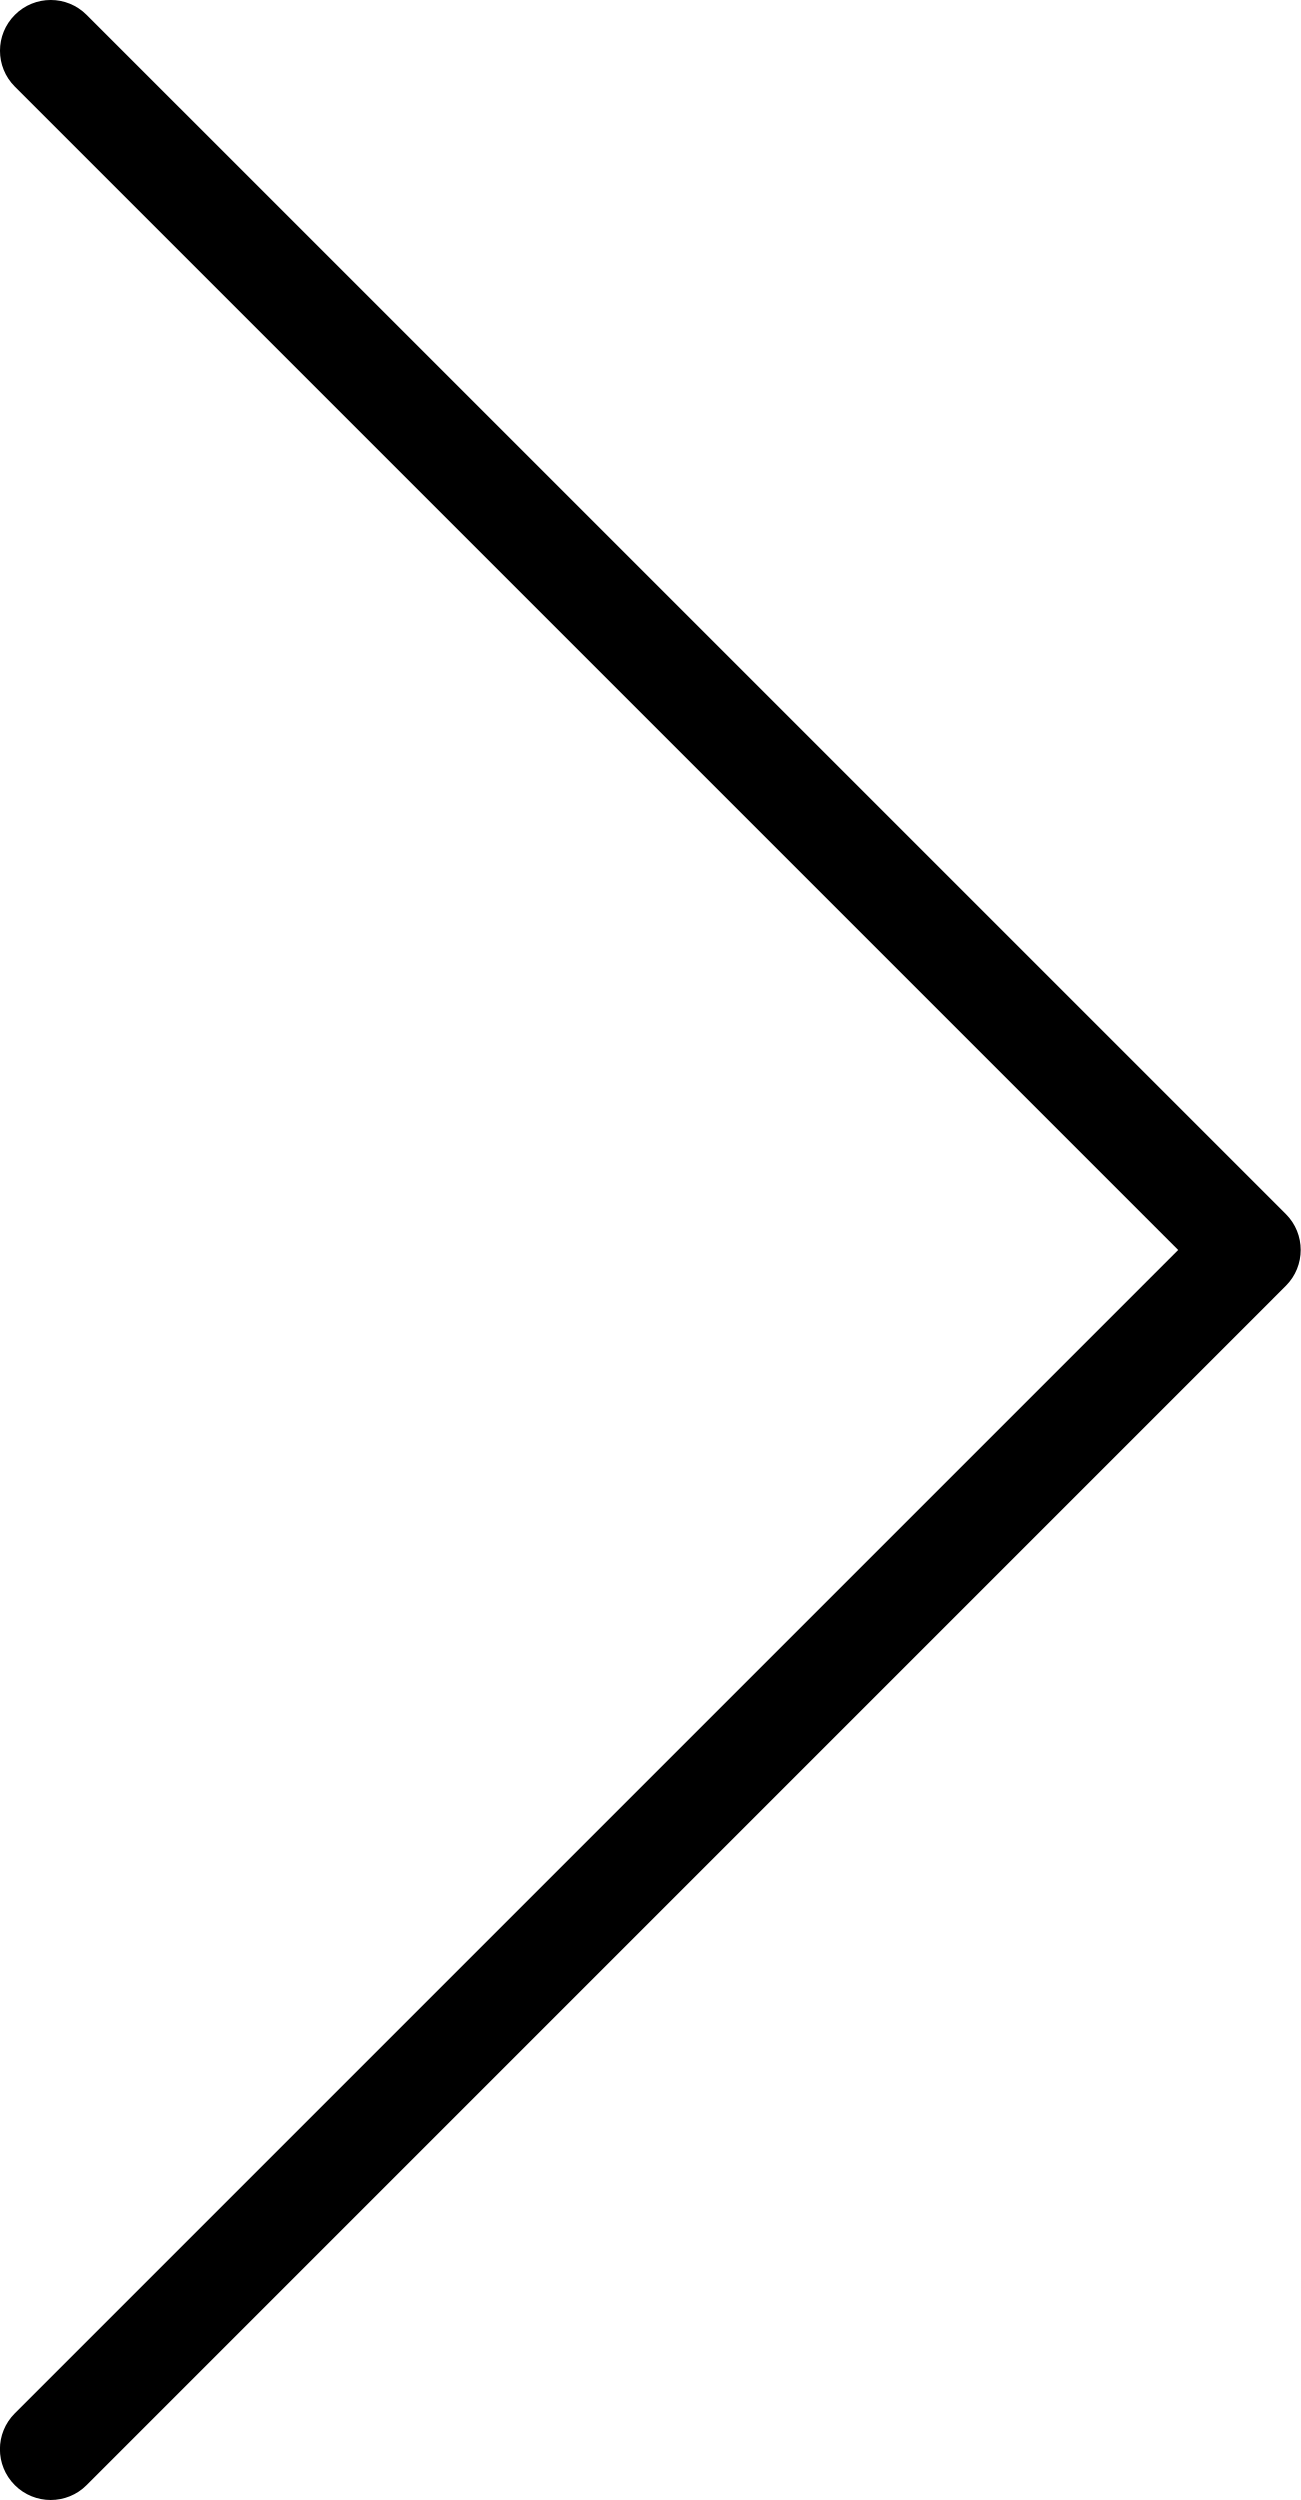
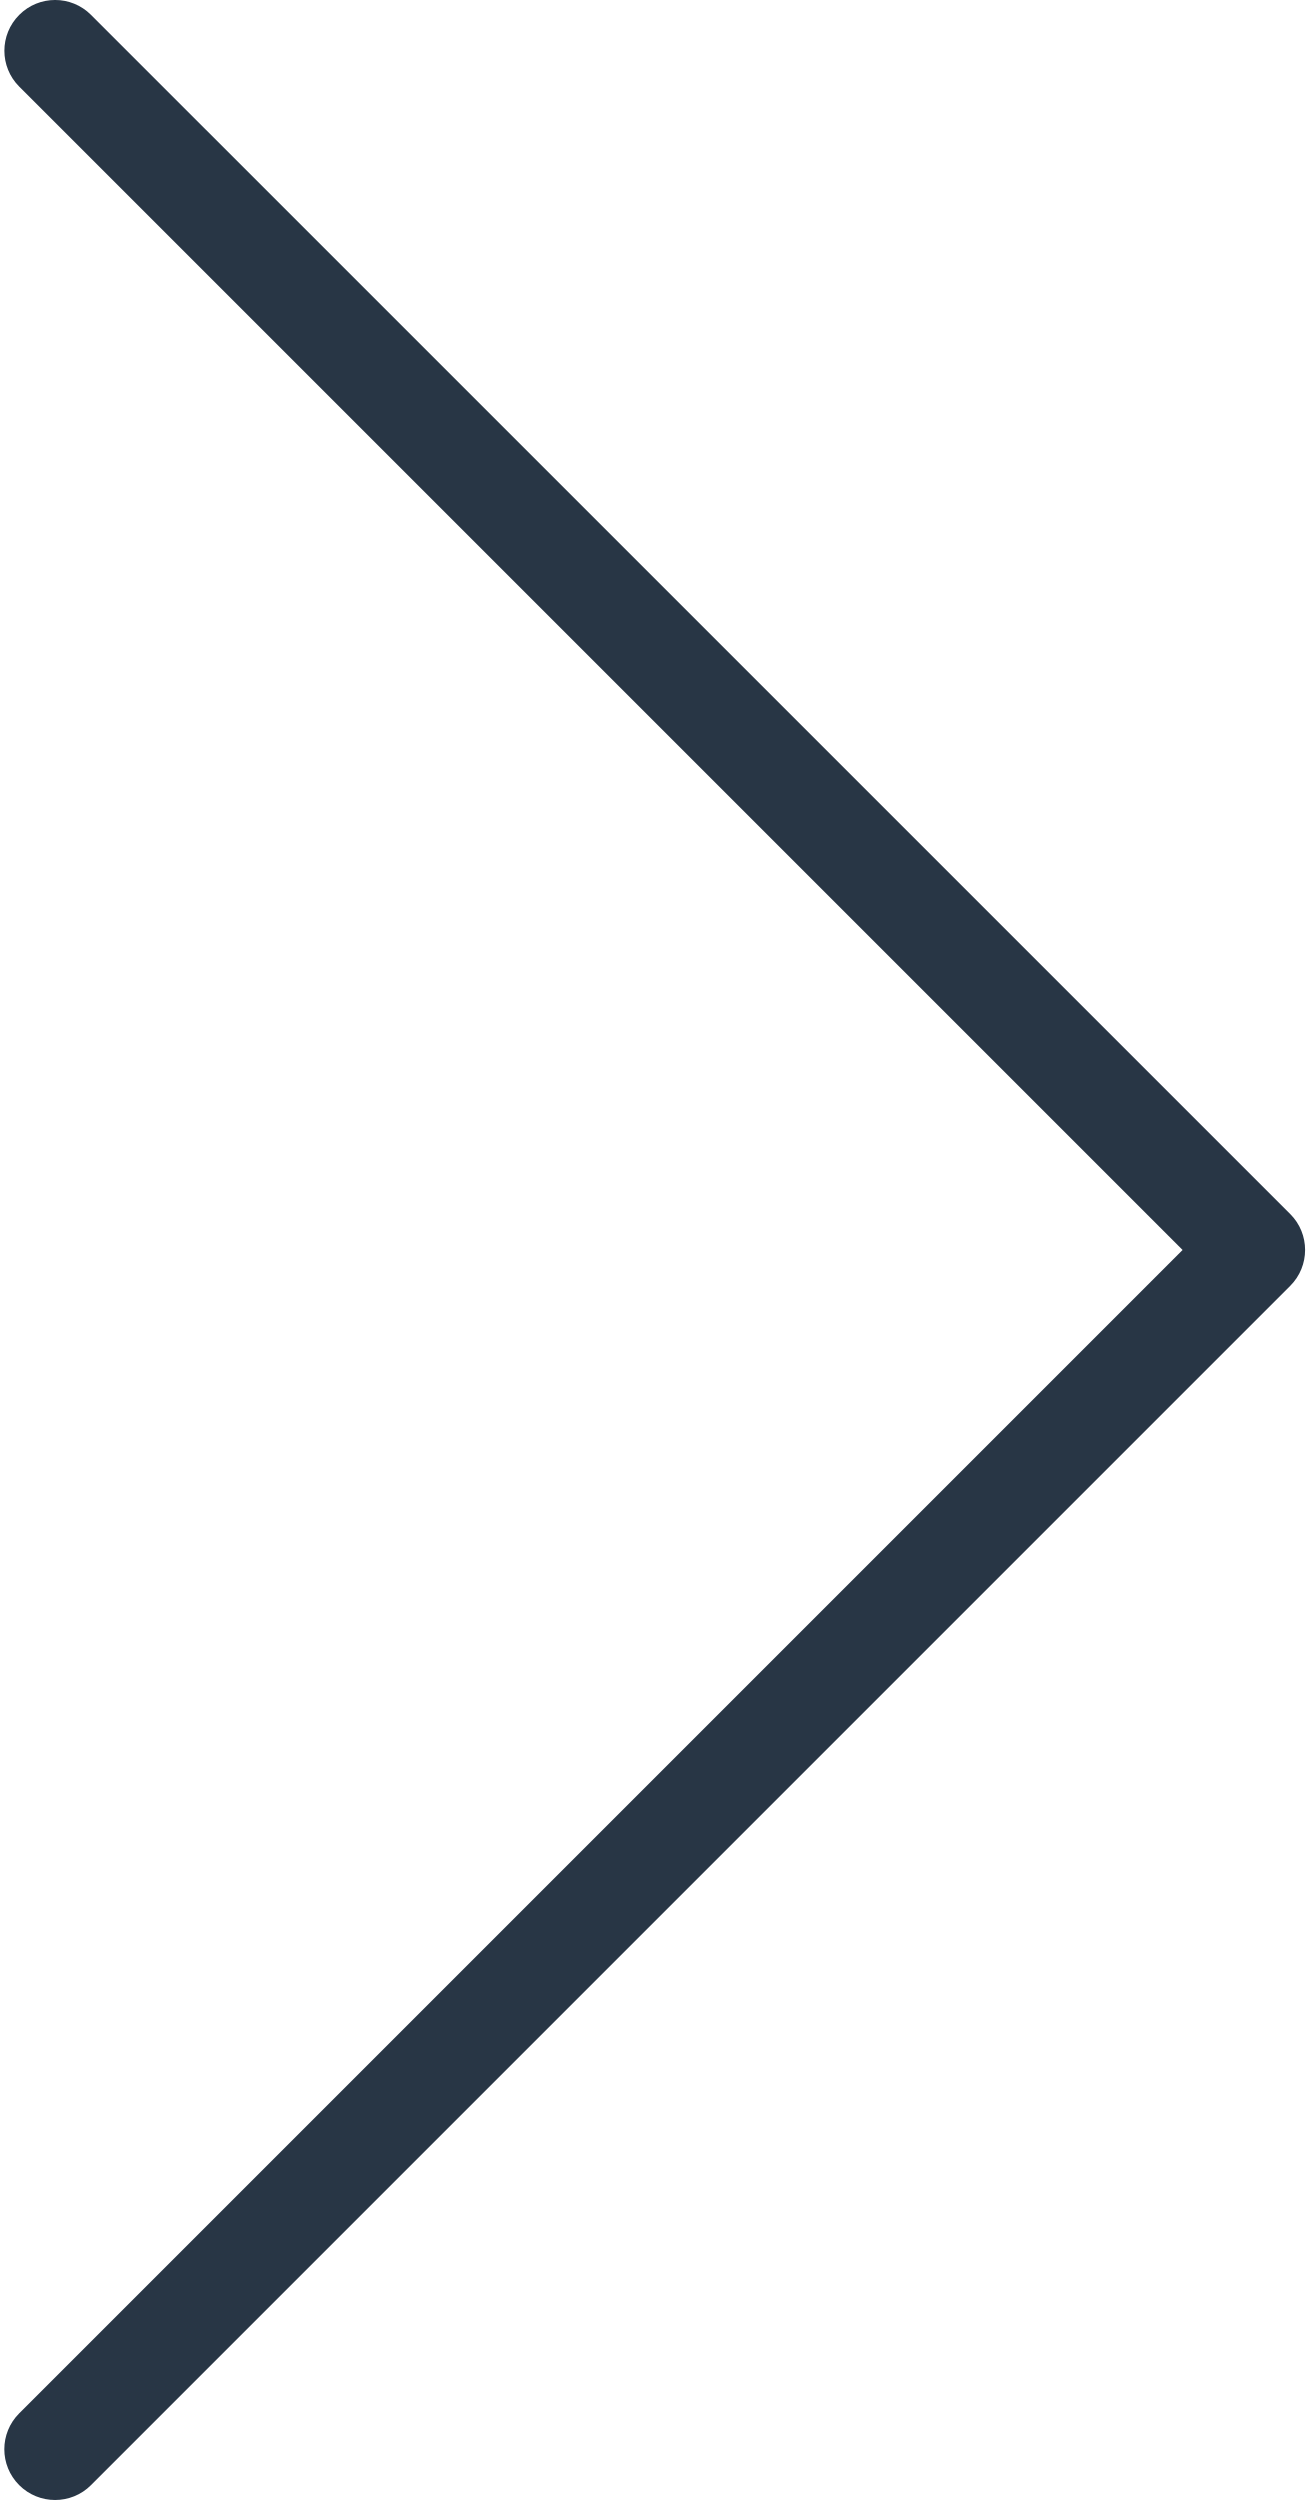
- <svg xmlns="http://www.w3.org/2000/svg" version="1.1" id="Layer_1" x="0px" y="0px" width="21.706px" height="41.719px" viewBox="0 0 21.706 41.719" enable-background="new 0 0 21.706 41.719" xml:space="preserve">
-   <path d="M19.661,20.859L0.248,1.446c-0.331-0.331-0.331-0.867,0-1.198c0.33-0.331,0.867-0.331,1.197,0l20.013,20.012  c0.33,0.33,0.33,0.867,0,1.197L1.445,41.471c-0.164,0.165-0.382,0.248-0.599,0.248s-0.434-0.083-0.599-0.248  c-0.331-0.331-0.331-0.867,0-1.198L19.661,20.859z" />
+ <svg xmlns="http://www.w3.org/2000/svg" version="1.1" id="Layer_1" x="0px" y="0px" width="22px" height="42px" viewBox="0 0 21.706 41.719" enable-background="new 0 0 21.706 41.719" xml:space="preserve">
+   <path fill="#283645" d="M19.661,20.859L0.248,1.446c-0.331-0.331-0.331-0.867,0-1.198c0.33-0.331,0.867-0.331,1.197,0l20.013,20.012  c0.33,0.33,0.33,0.867,0,1.197L1.445,41.471c-0.164,0.165-0.382,0.248-0.599,0.248s-0.434-0.083-0.599-0.248  c-0.331-0.331-0.331-0.867,0-1.198L19.661,20.859z" />
</svg>
